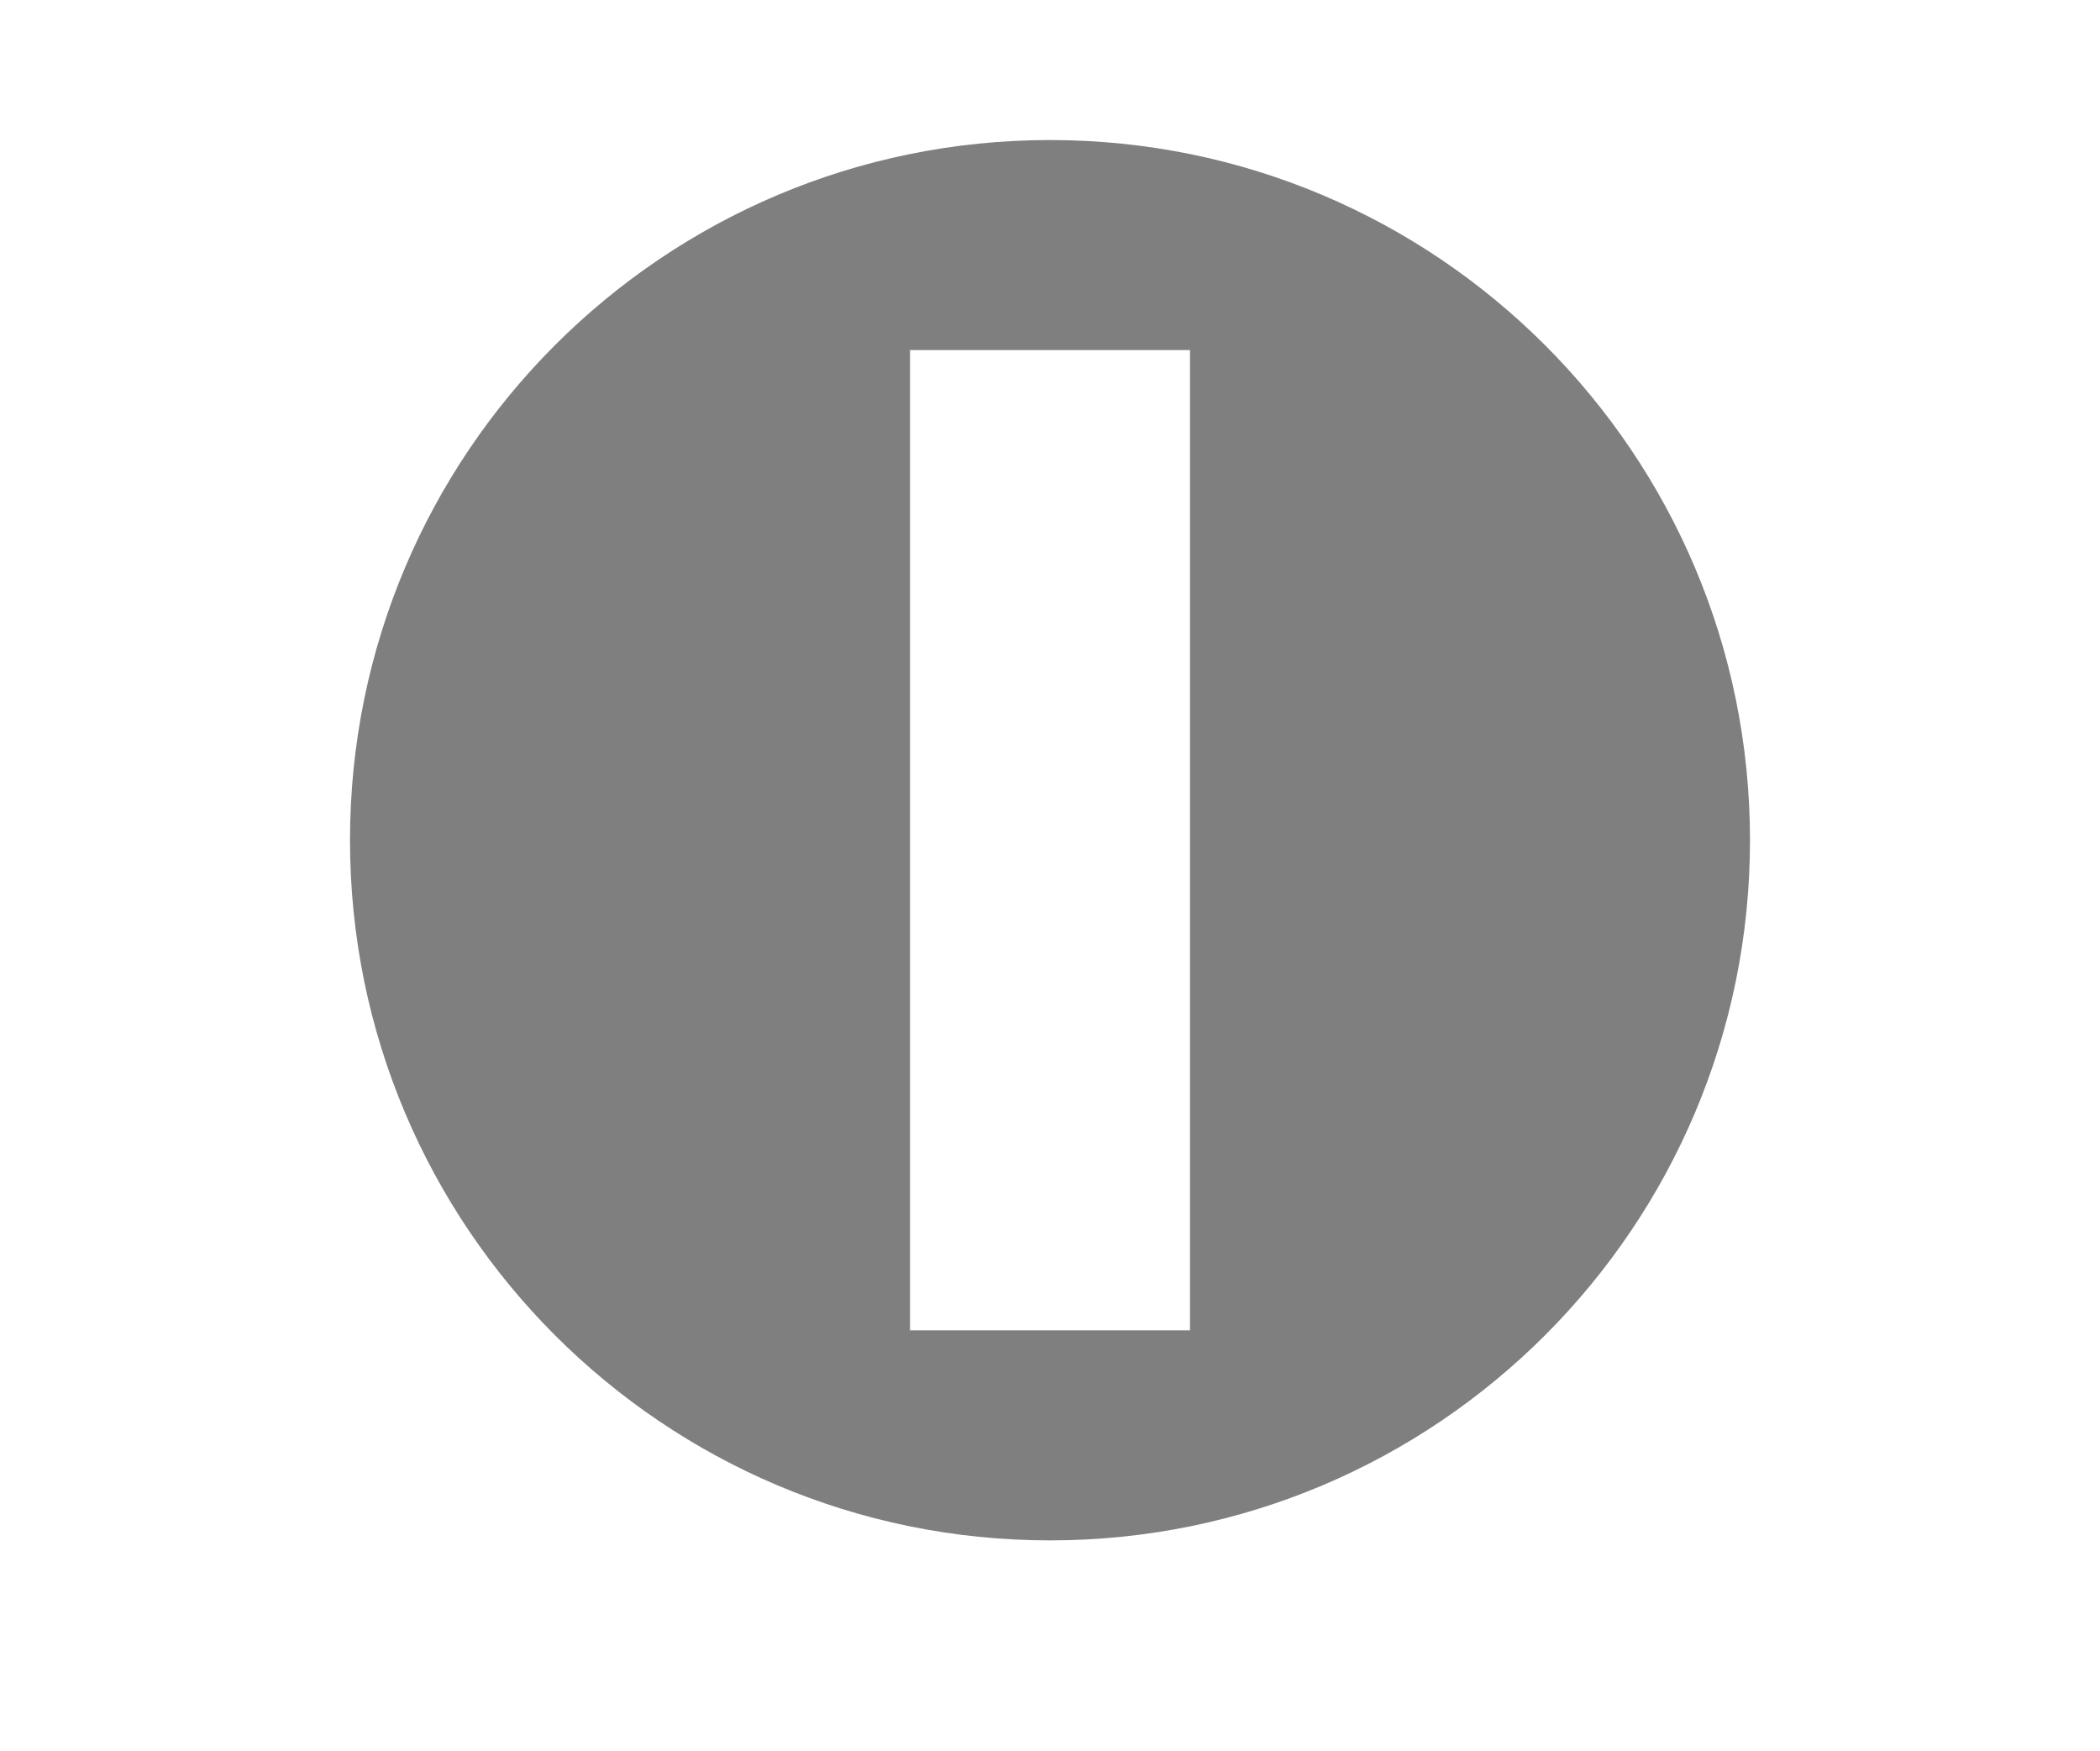
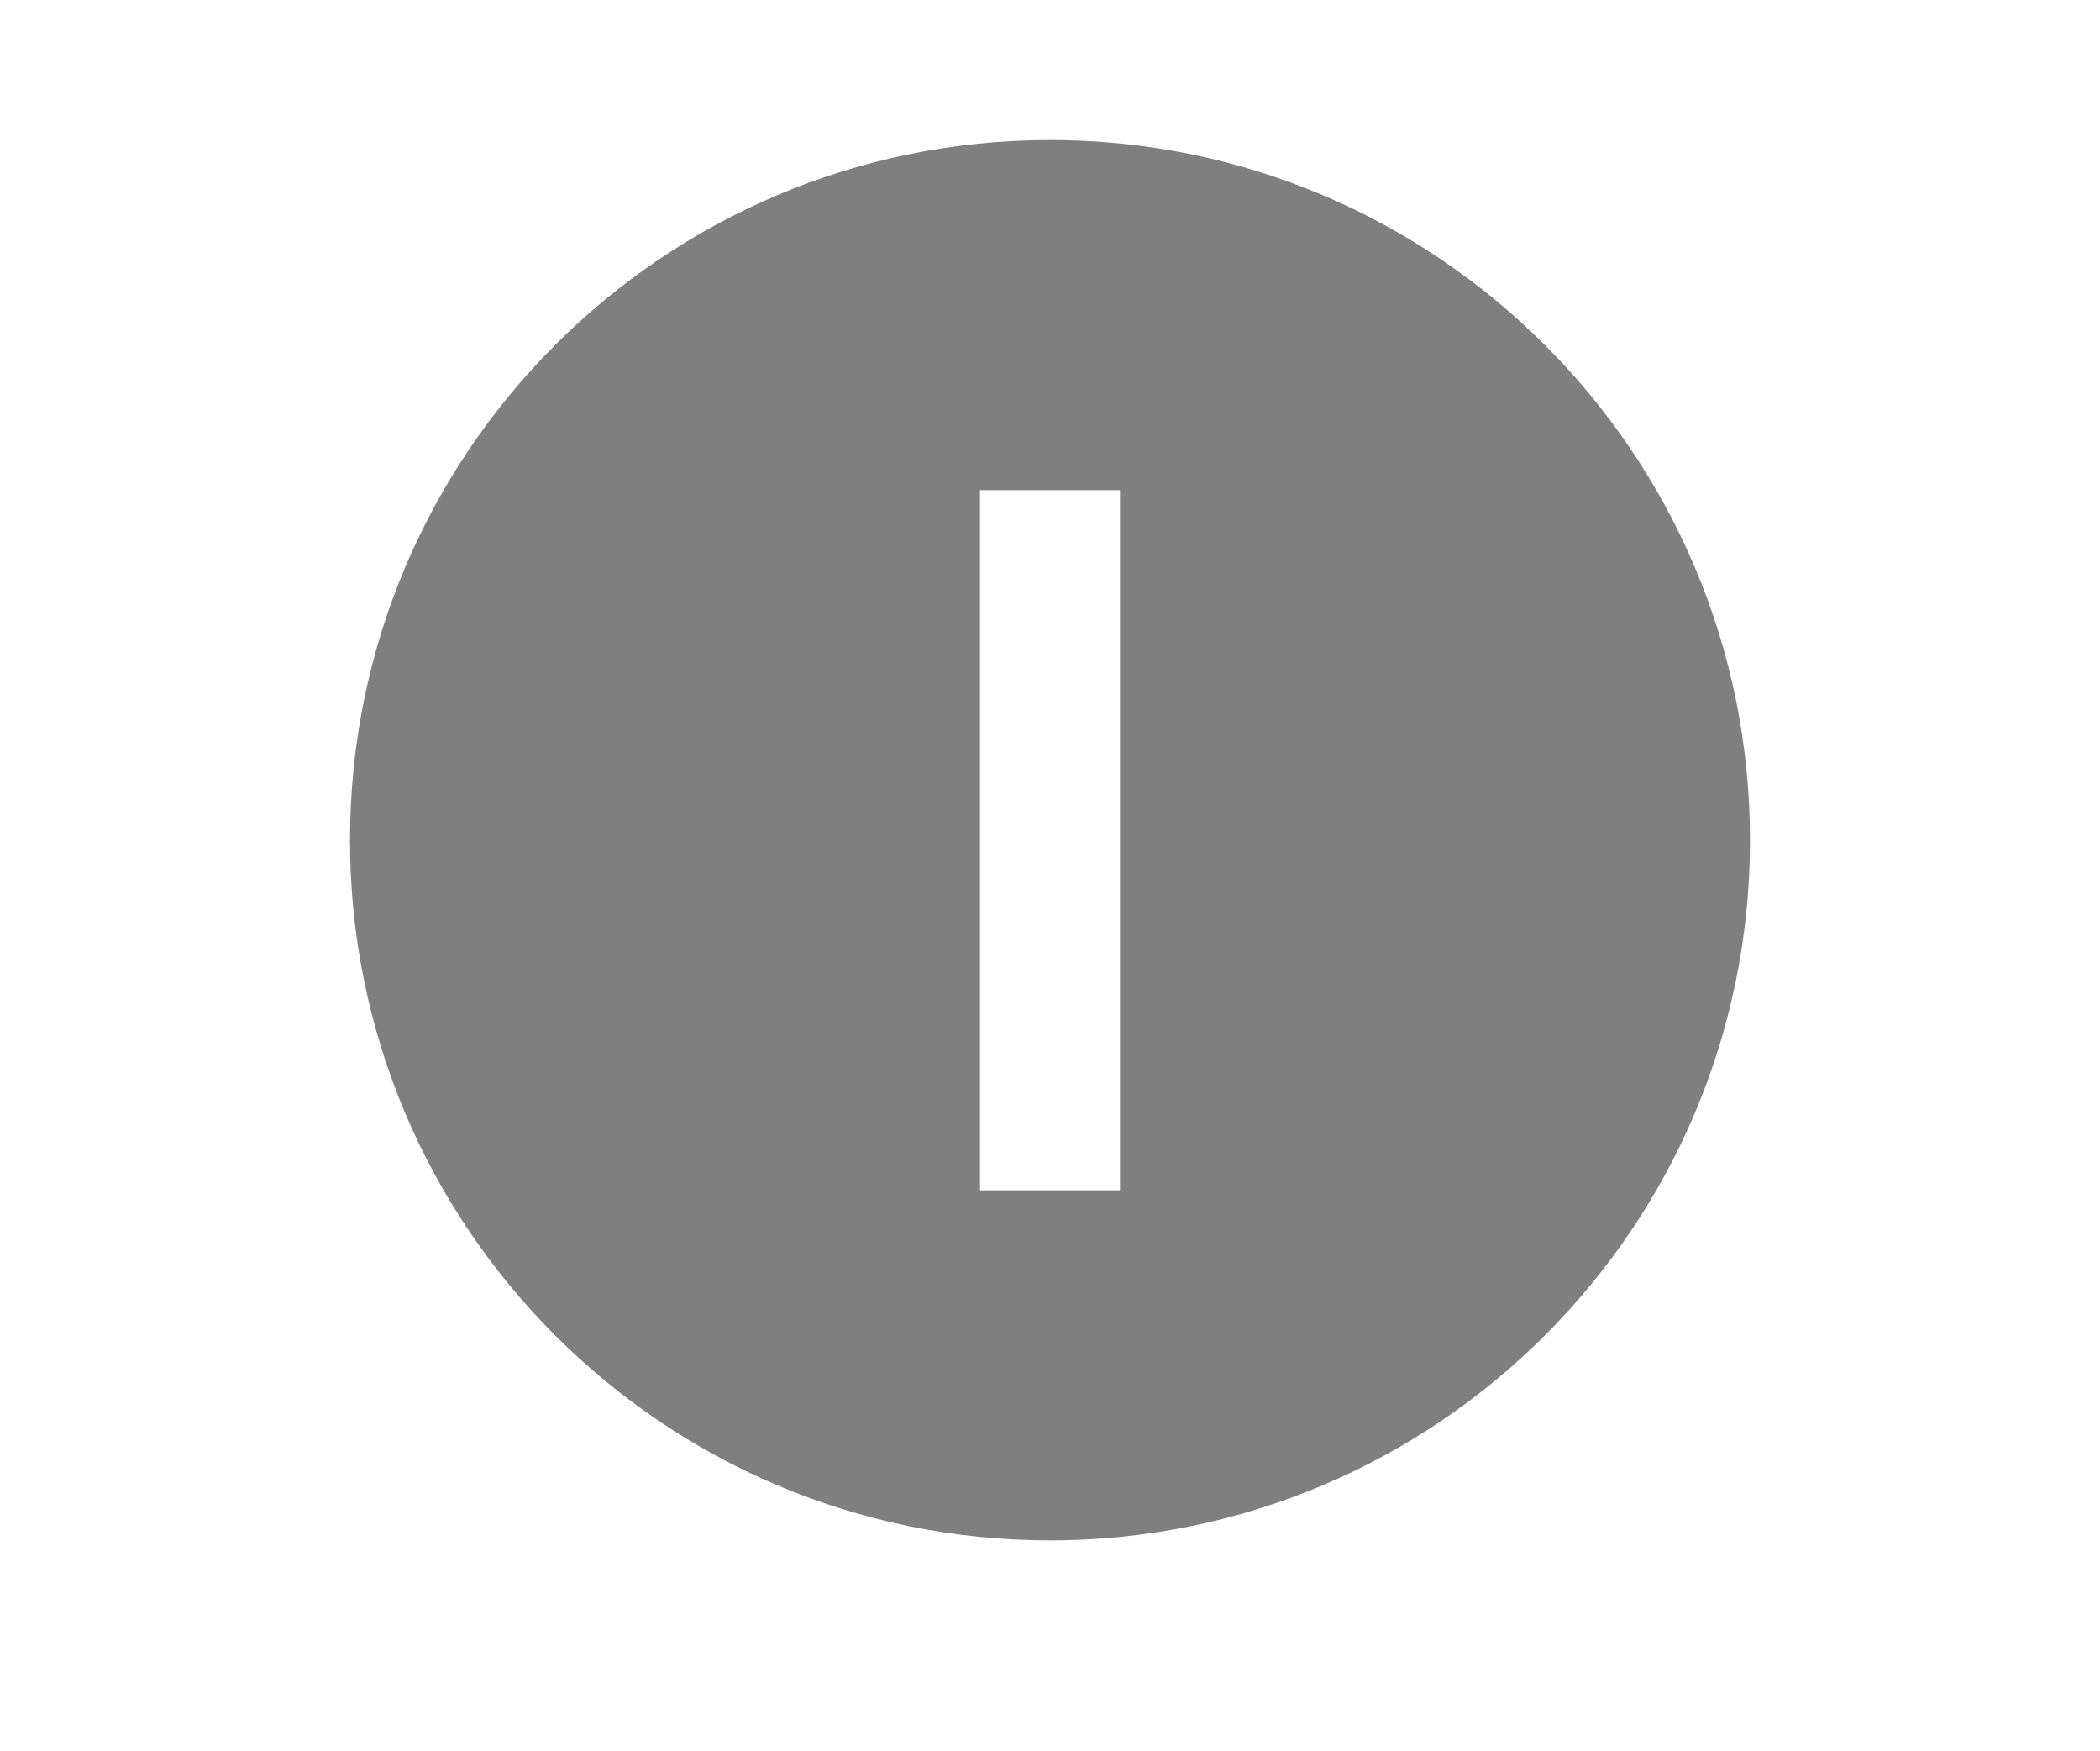
- <svg xmlns="http://www.w3.org/2000/svg" width="24" height="20" viewBox="0 0 30 25" fill="none">
-   <path opacity="0.5" fill-rule="evenodd" clip-rule="evenodd" d="M15 22C20.523 22 25 17.523 25 12C25 6.477 20.523 2 15 2C9.477 2 5 6.477 5 12C5 17.523 9.477 22 15 22ZM17 5H13V19H17V5Z" fill="black" />
+ <svg xmlns="http://www.w3.org/2000/svg" width="30" height="25" viewBox="0 0 30 25" fill="none">
+   <path opacity="0.5" fill-rule="evenodd" clip-rule="evenodd" d="M15 22C20.523 22 25 17.523 25 12C25 6.477 20.523 2 15 2C9.477 2 5 6.477 5 12C5 17.523 9.477 22 15 22ZM16 7H14V17H16V7Z" fill="black" />
</svg>
